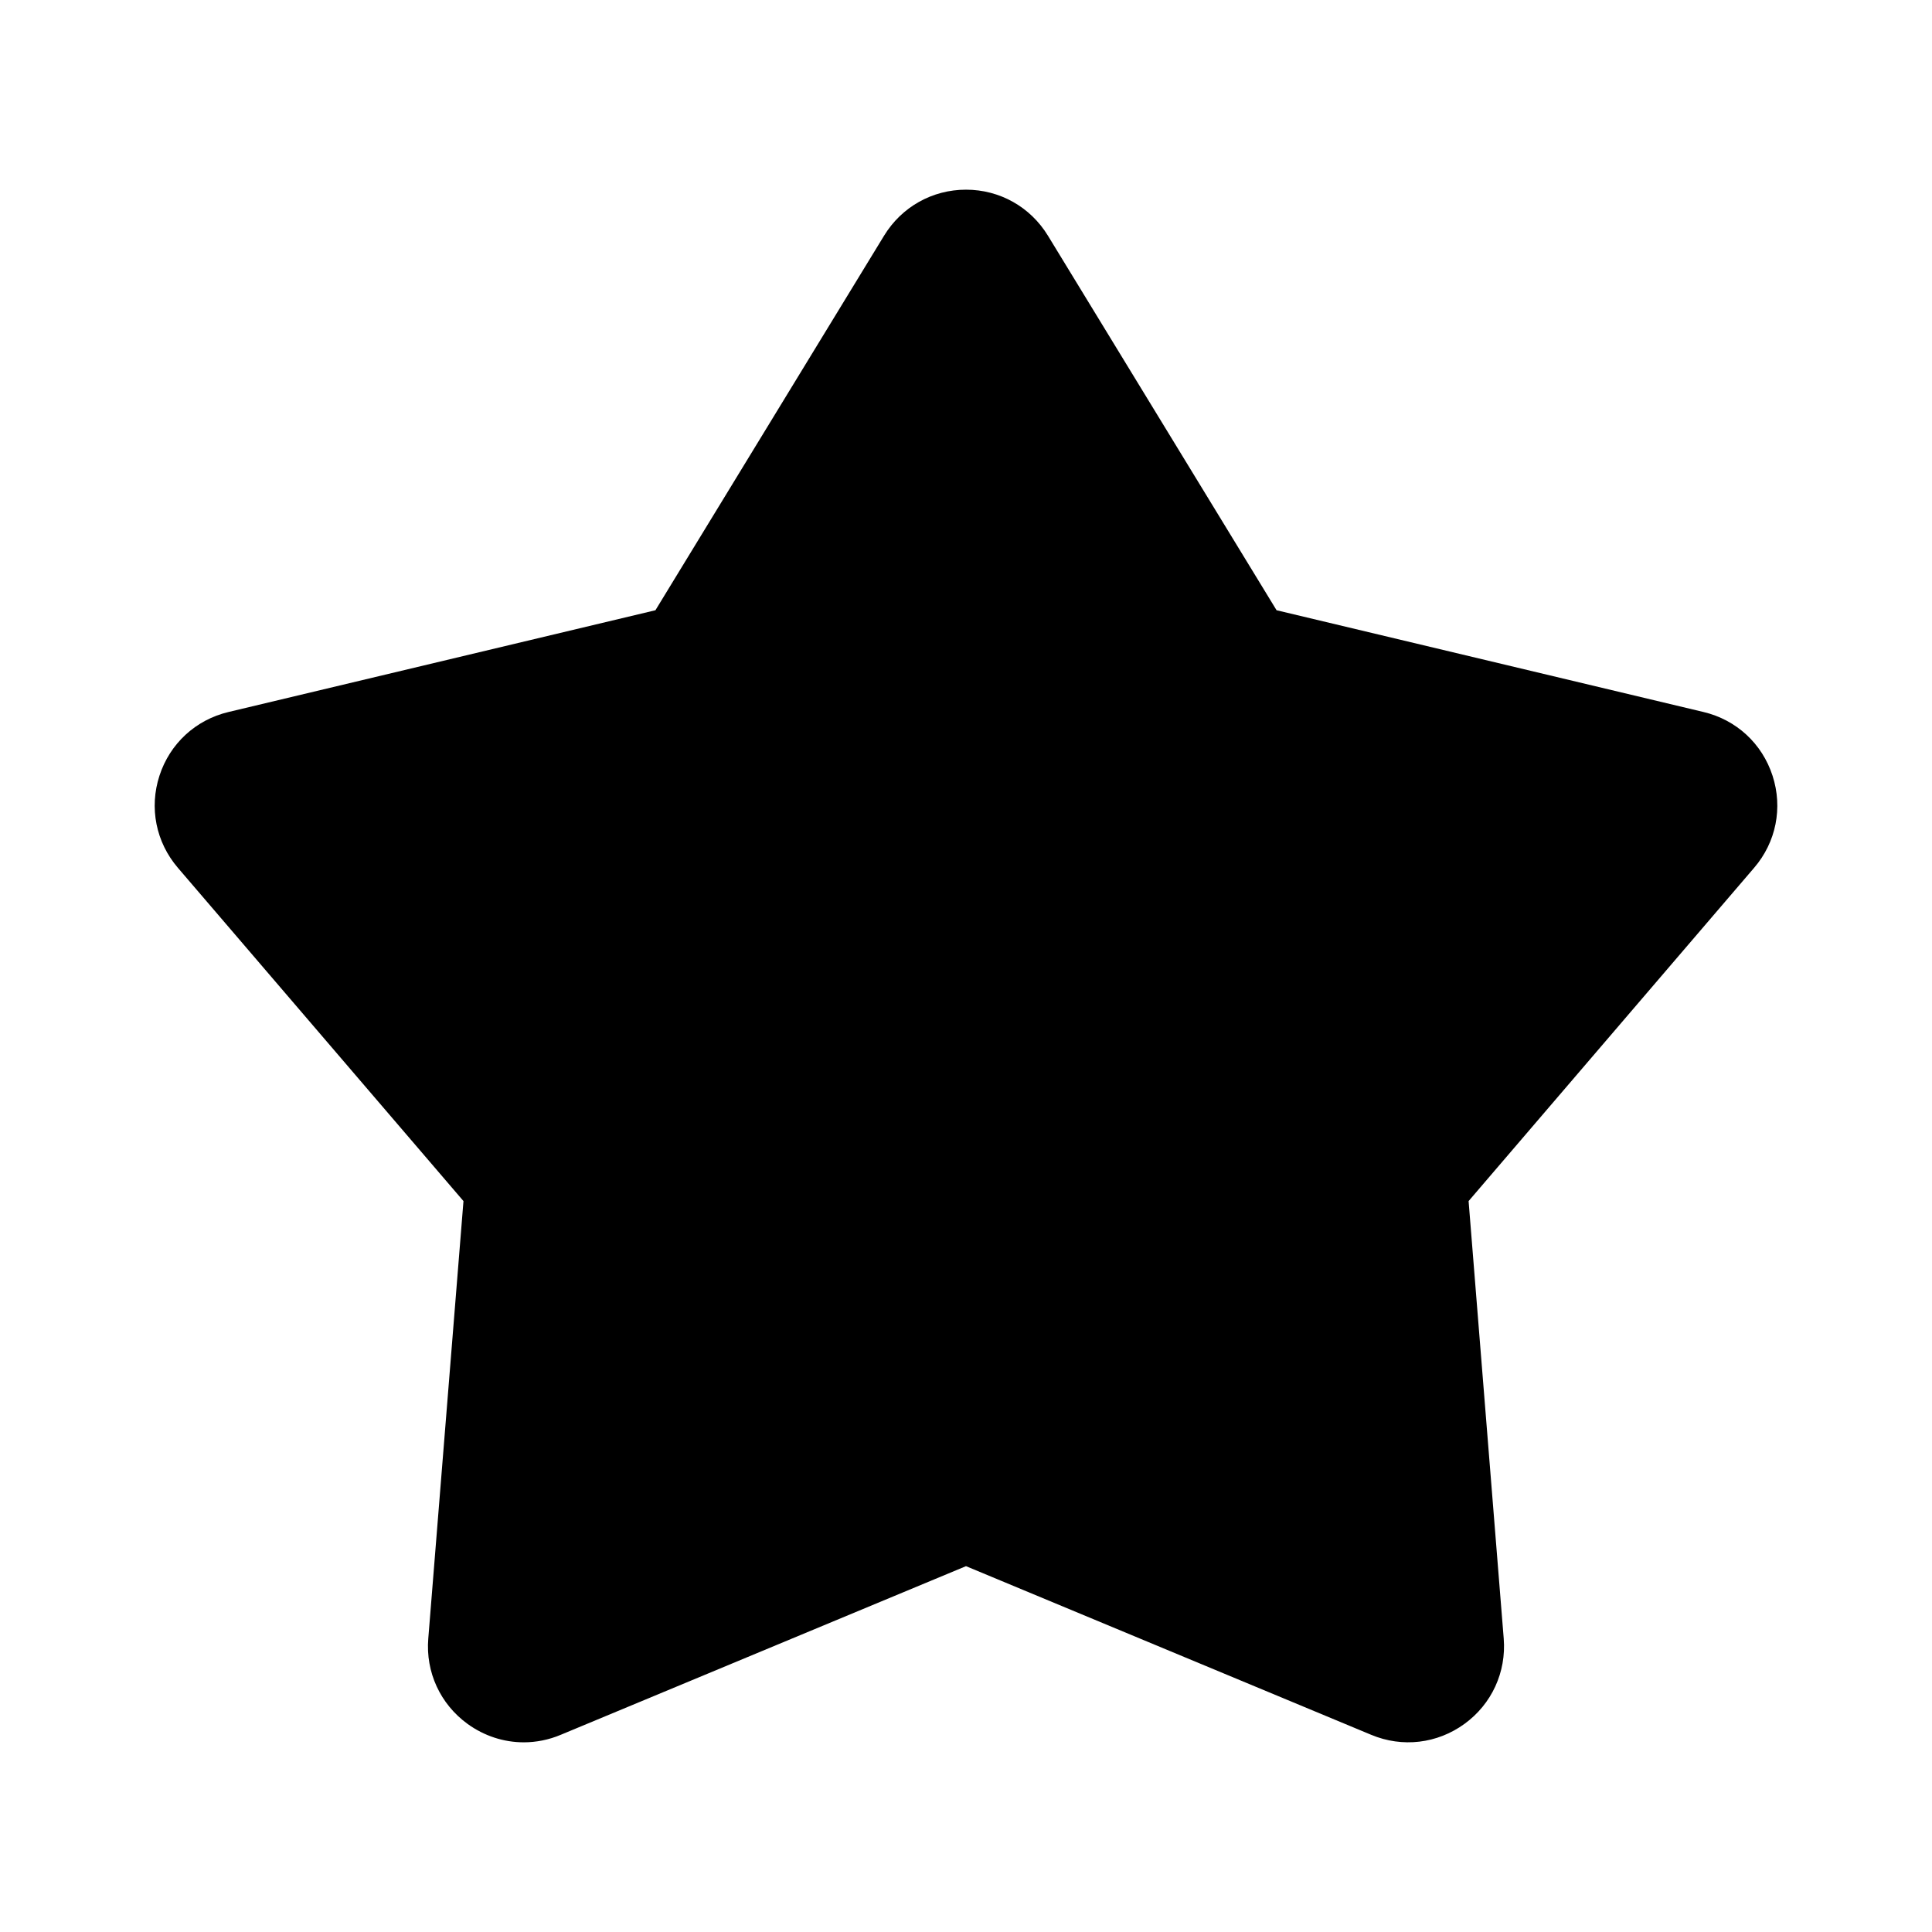
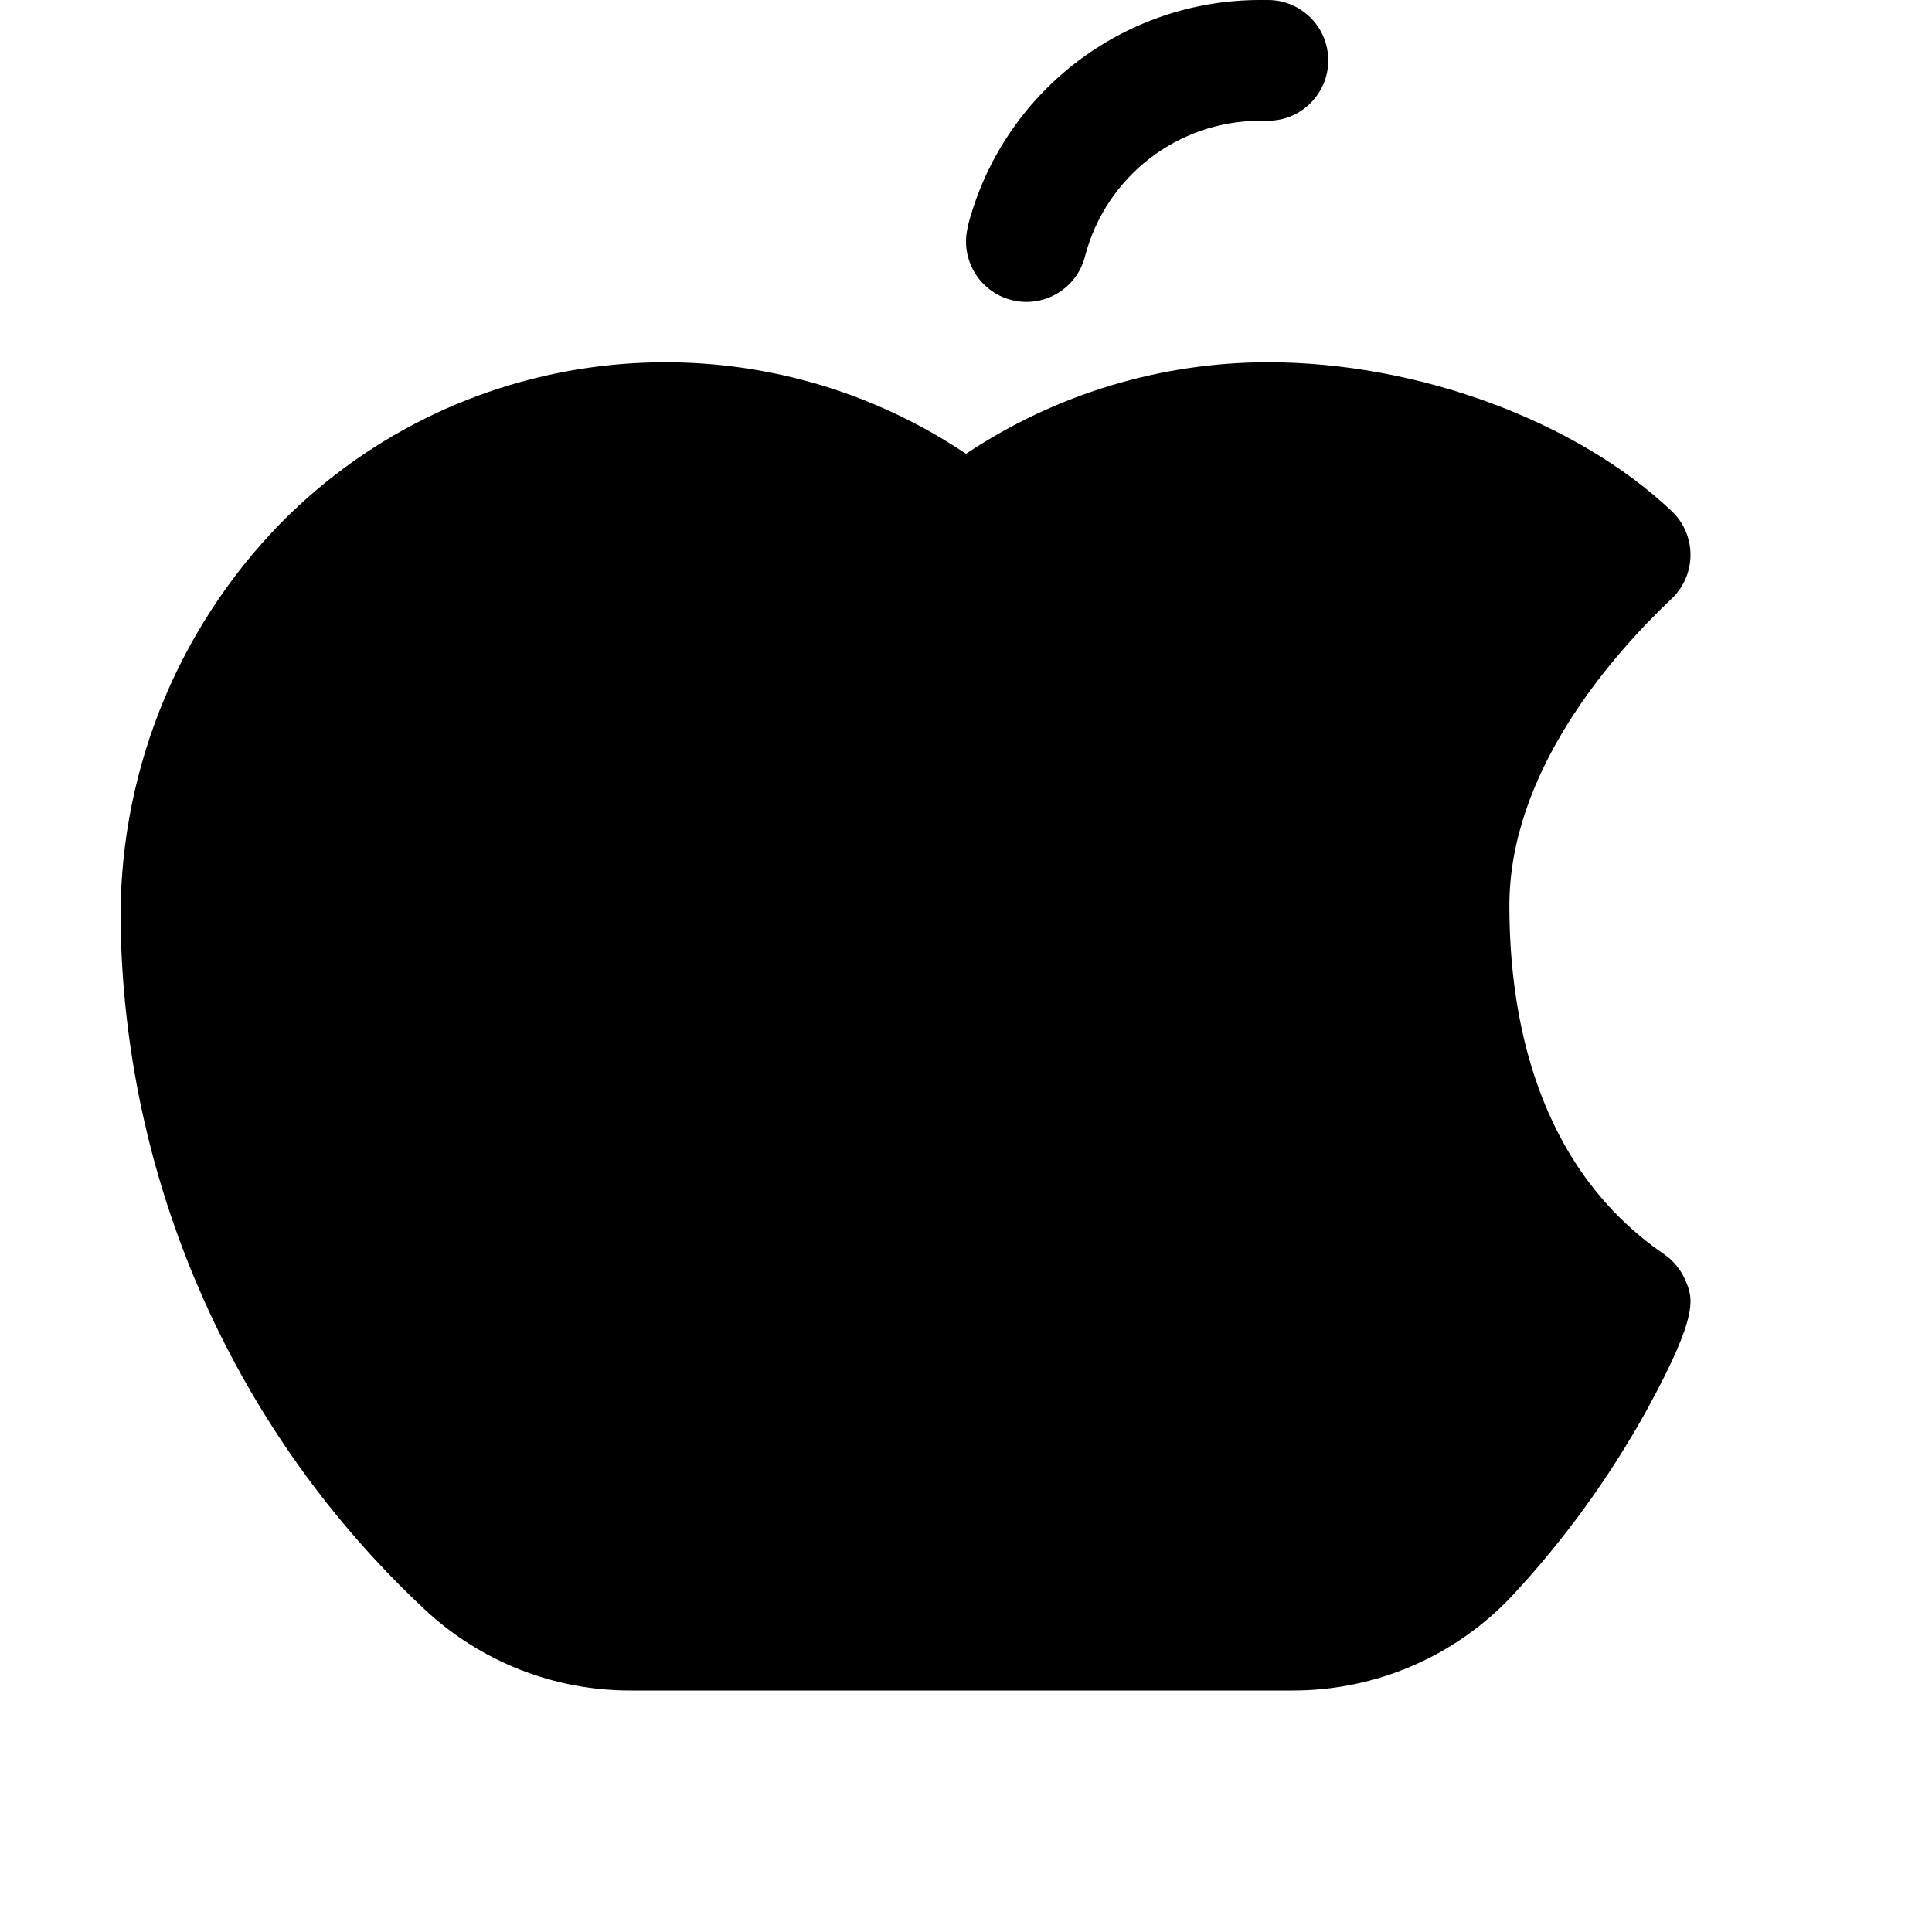
- <svg xmlns="http://www.w3.org/2000/svg" viewBox="0 0 28 28" fill="none">
-   <path d="M7.591 25.251C7.303 25.251 7.019 25.16 6.776 24.984C6.381 24.697 6.167 24.234 6.207 23.747L6.717 17.407L2.578 12.577C2.26 12.206 2.16 11.707 2.311 11.242C2.462 10.777 2.836 10.432 3.311 10.319L9.499 8.844L12.813 3.415C13.068 2.998 13.512 2.749 14 2.749C14.488 2.749 14.932 2.998 15.187 3.415L18.501 8.844L24.689 10.319C25.165 10.432 25.538 10.777 25.689 11.242C25.84 11.707 25.741 12.206 25.422 12.577L21.284 17.407L21.793 23.747C21.832 24.234 21.619 24.697 21.224 24.984C20.829 25.271 20.324 25.331 19.872 25.142L14 22.698L8.127 25.142C7.954 25.215 7.771 25.251 7.591 25.251Z" fill="currentColor" />
+ <svg xmlns="http://www.w3.org/2000/svg" width="32" height="32" fill="#000000" viewBox="0 0 256 256">
+   <path d="M128.23,30A40,40,0,0,1,167,0h1a8,8,0,0,1,0,16h-1a24,24,0,0,0-23.24,18,8,8,0,1,1-15.5-4ZM223.3,169.59a8.07,8.07,0,0,0-2.8-3.4C203.53,154.53,200,134.64,200,120c0-17.67,13.47-33.06,21.5-40.67a8,8,0,0,0,0-11.62C208.82,55.74,187.82,48,168,48a72.23,72.23,0,0,0-40,12.13,71.56,71.56,0,0,0-90.71,9.09A74.63,74.63,0,0,0,16,123.4a127,127,0,0,0,40.14,89.73A39.8,39.8,0,0,0,83.59,224h87.68a39.84,39.84,0,0,0,29.12-12.57,125,125,0,0,0,17.82-24.6C225.23,174,224.33,172,223.3,169.59Z" />
</svg>
